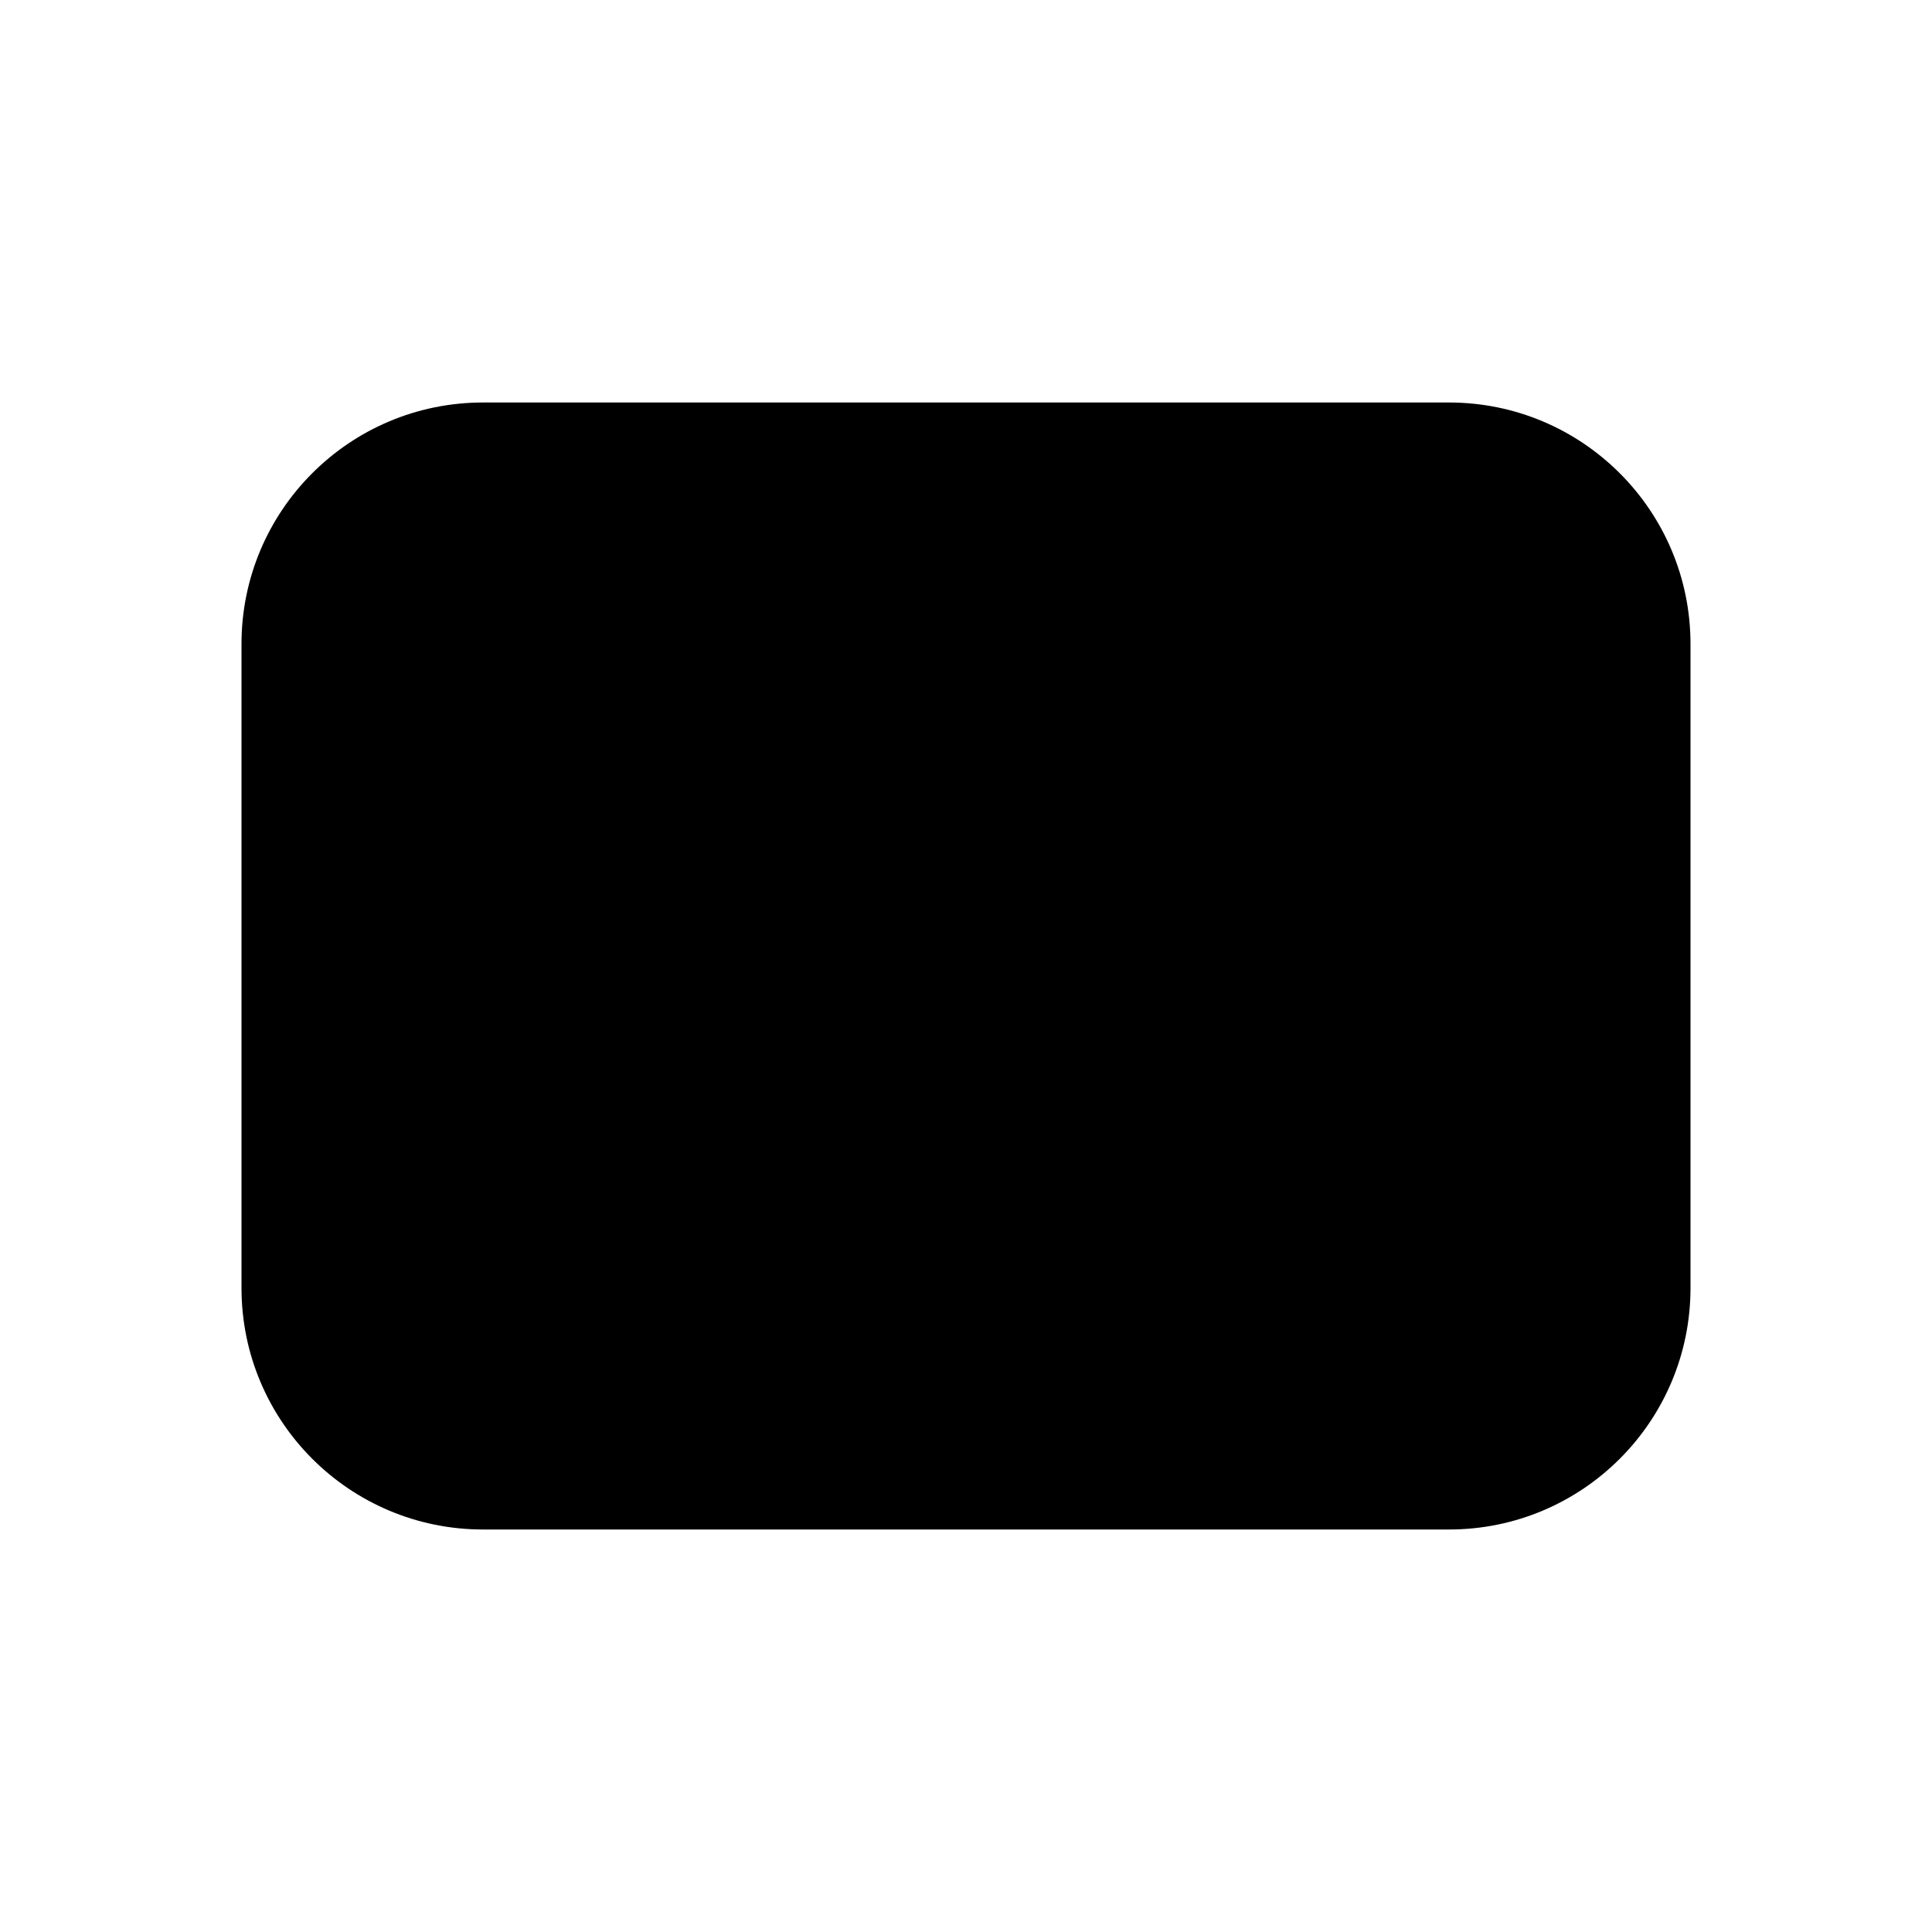
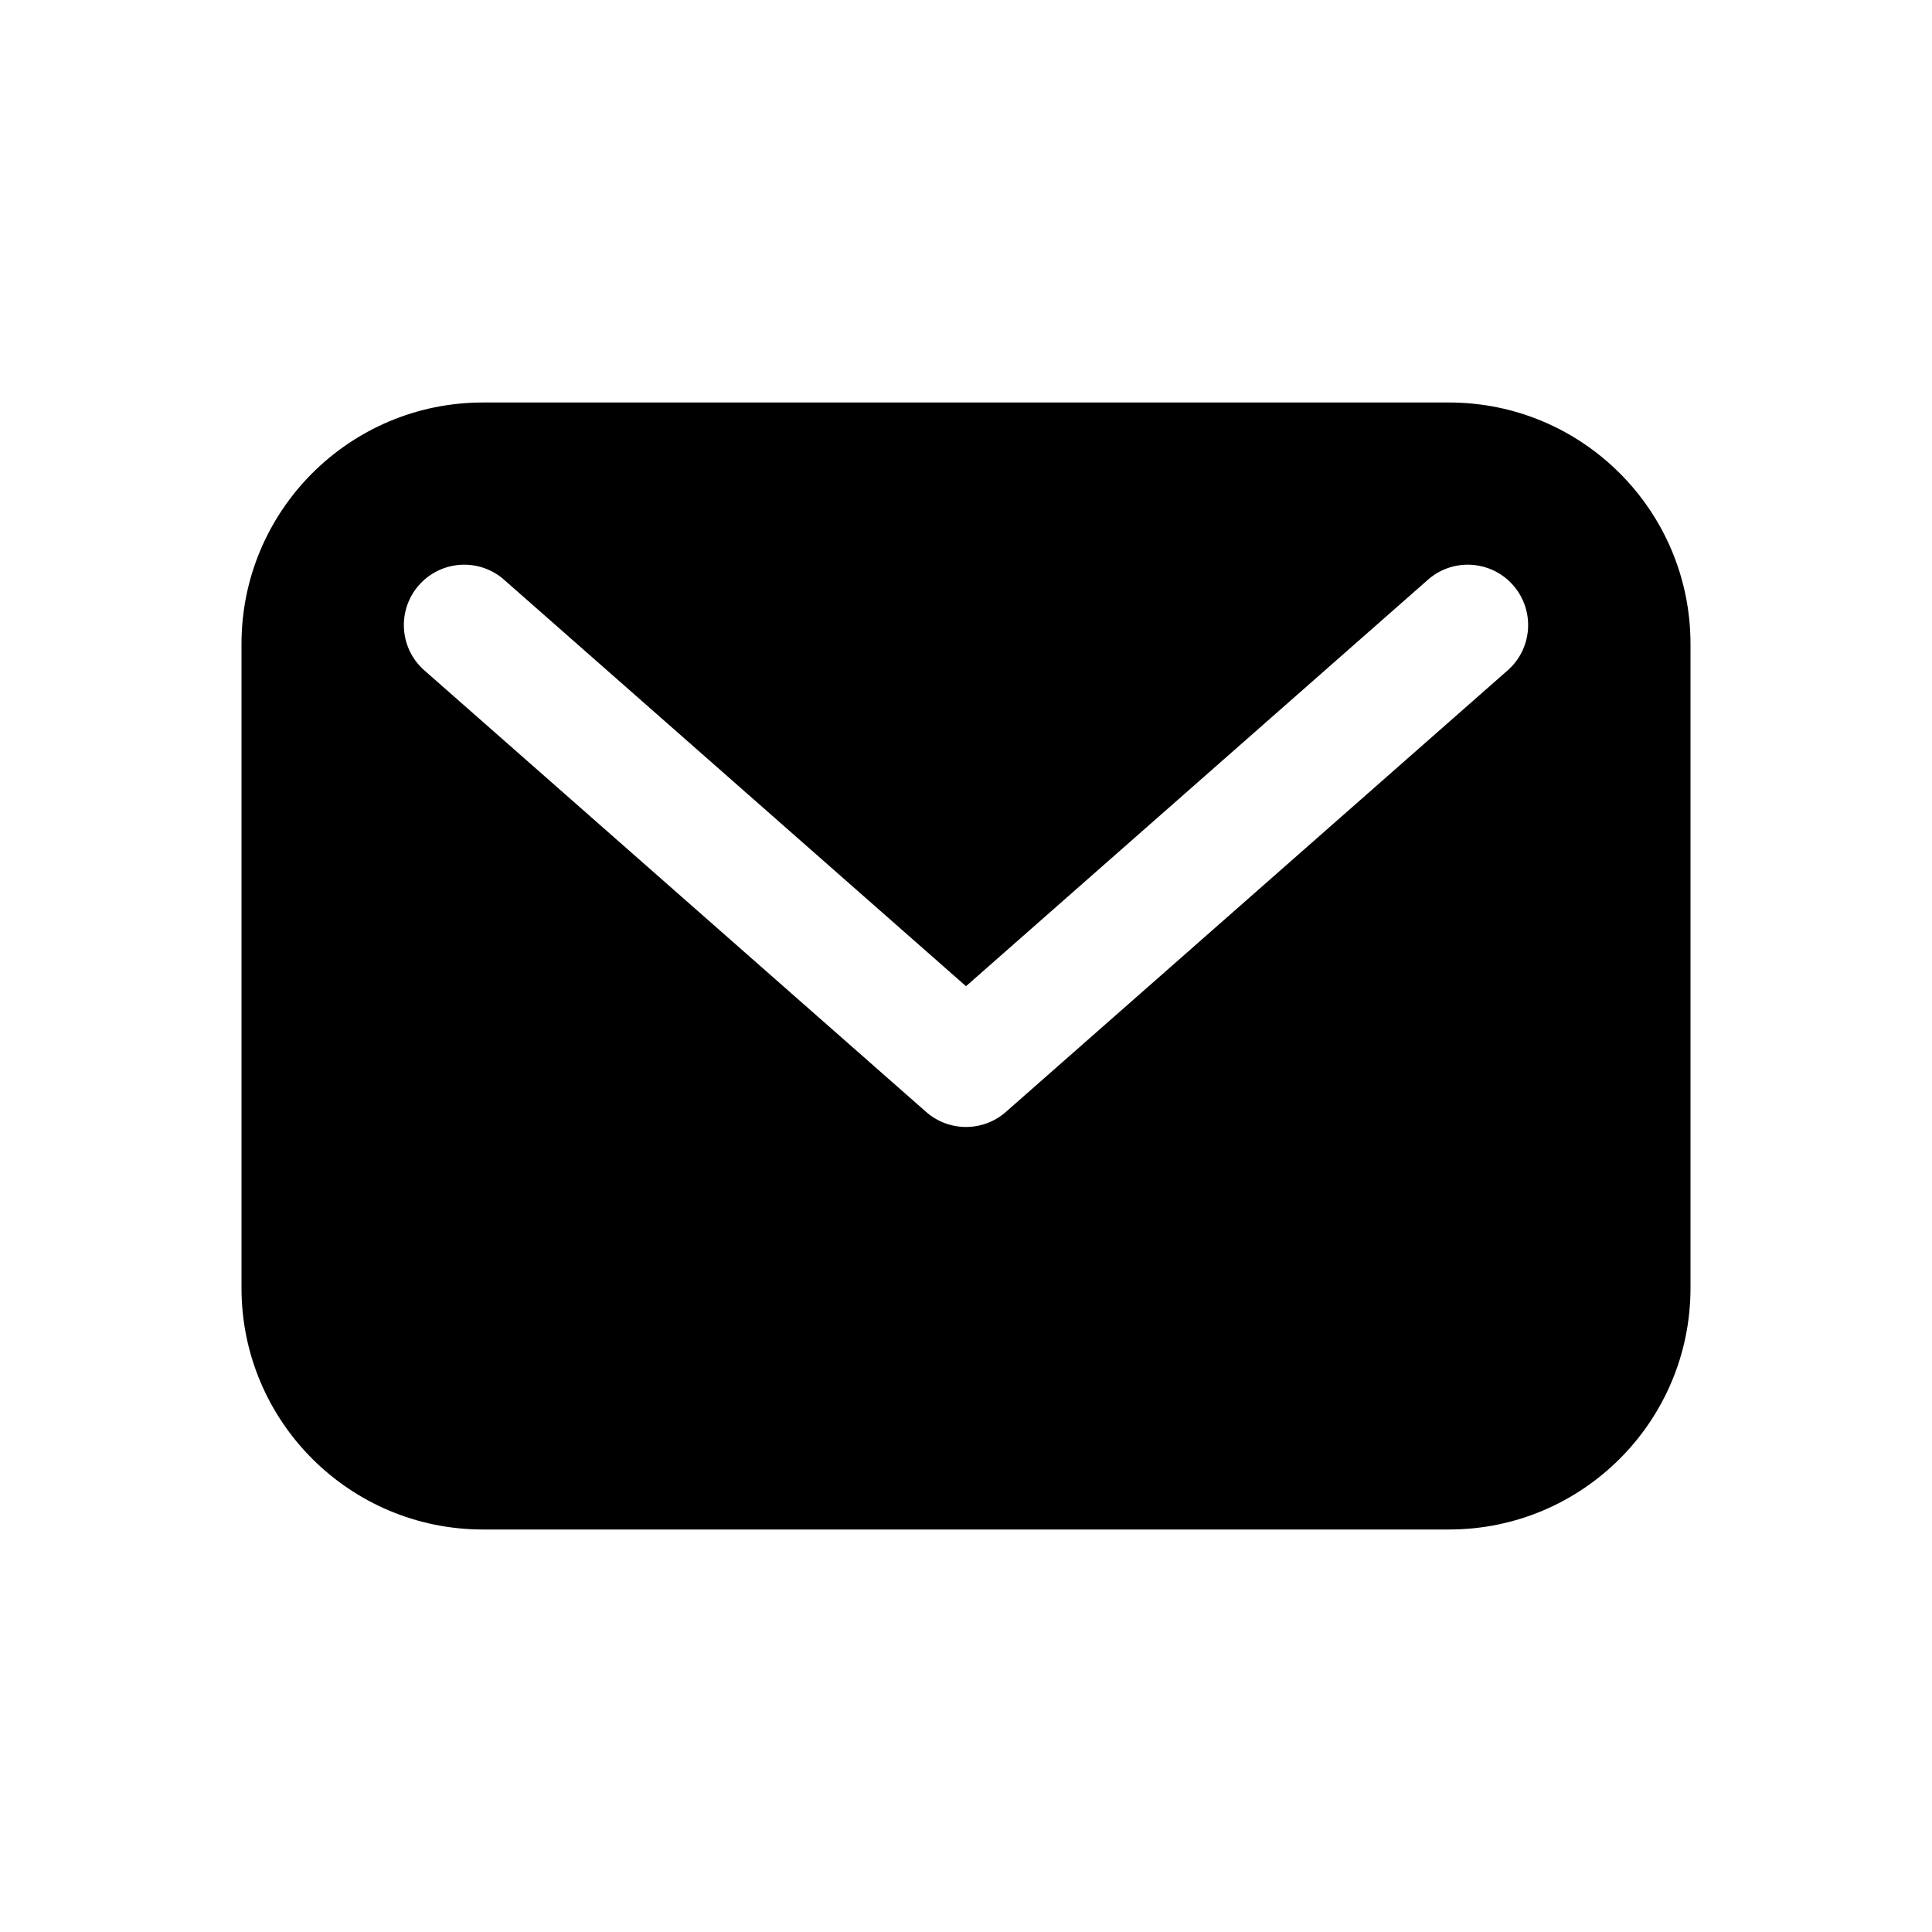
<svg viewBox="0 0 24 24">
-   <path fillRule="evenodd" d="M6 5a3 3 0 0 0-3 3v8a3 3 0 0 0 3 3h12a3 3 0 0 0 3-3V8a3 3 0 0 0-3-3H6Zm.245 2.187a.75.75 0 0 0-.99 1.126l6.25 5.5a.75.75 0 0 0 .99 0l6.25-5.5a.75.75 0 0 0-.99-1.126L12 12.251 6.245 7.187Z" />
+   <path fill-rule="evenodd" d="M6 5a3 3 0 0 0-3 3v8a3 3 0 0 0 3 3h12a3 3 0 0 0 3-3V8a3 3 0 0 0-3-3H6Zm.245 2.187a.75.75 0 0 0-.99 1.126l6.25 5.5a.75.75 0 0 0 .99 0l6.25-5.5a.75.75 0 0 0-.99-1.126L12 12.251 6.245 7.187Z">
+     </path>
</svg>
